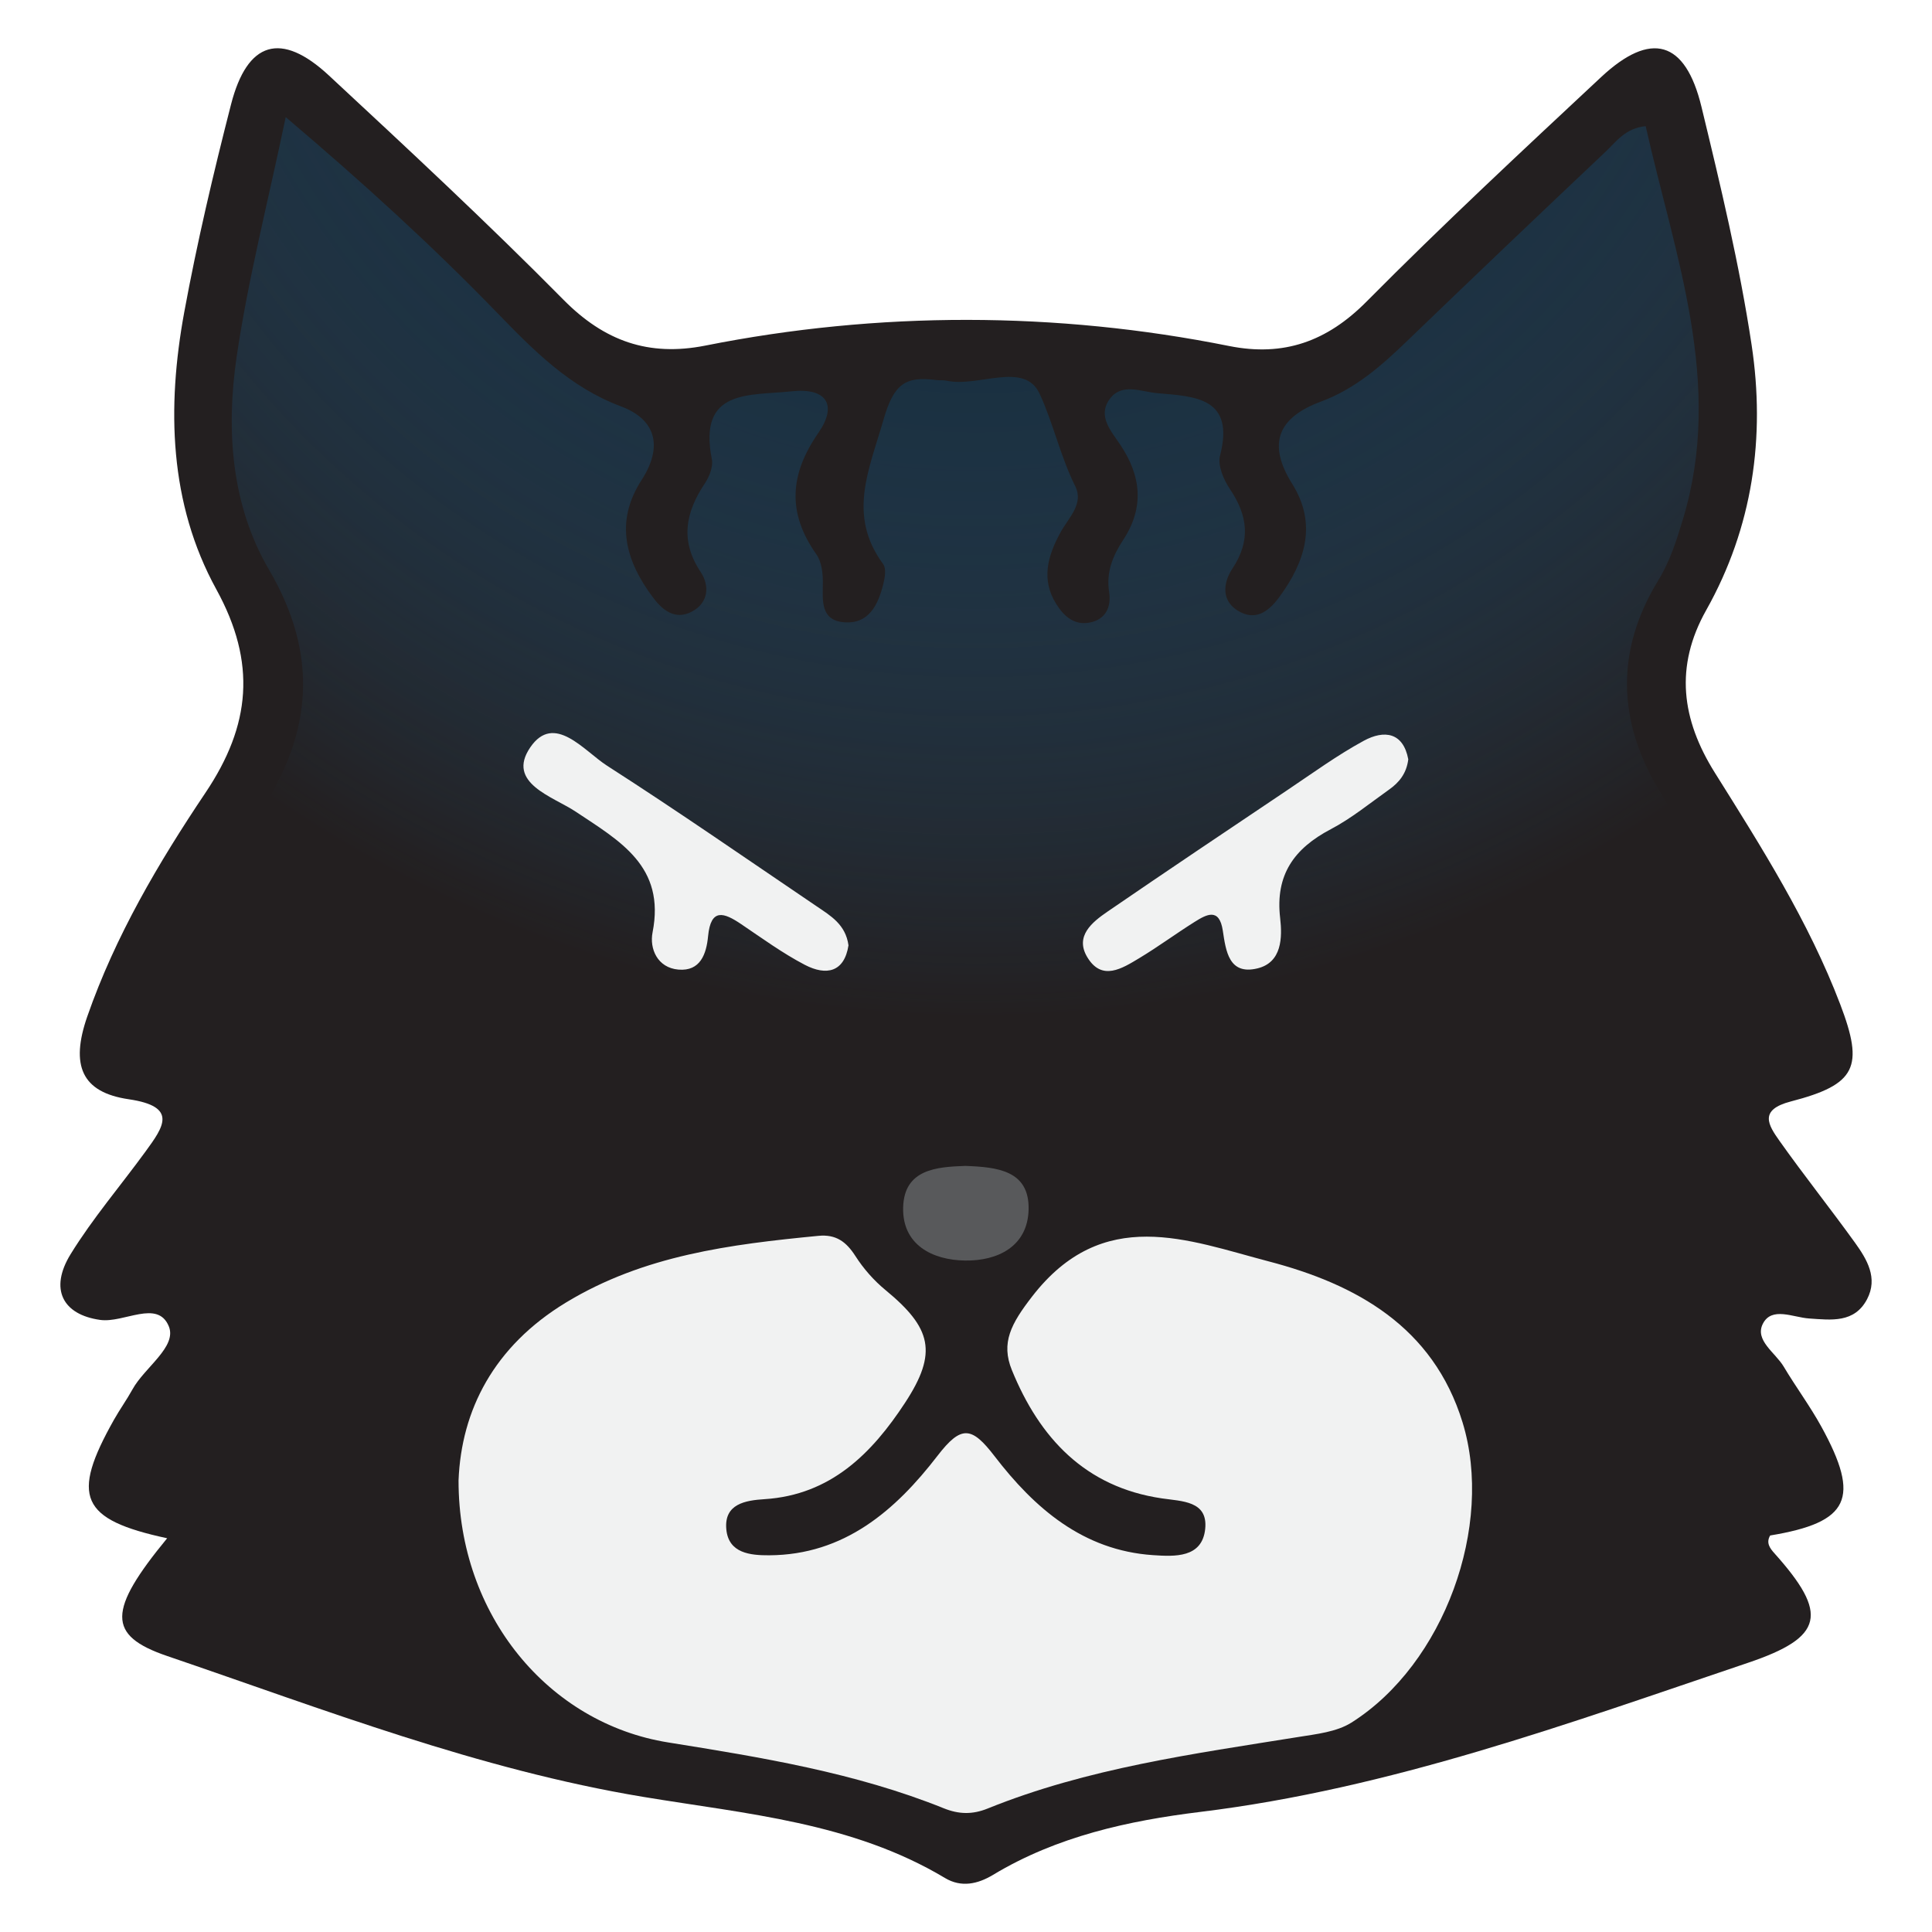
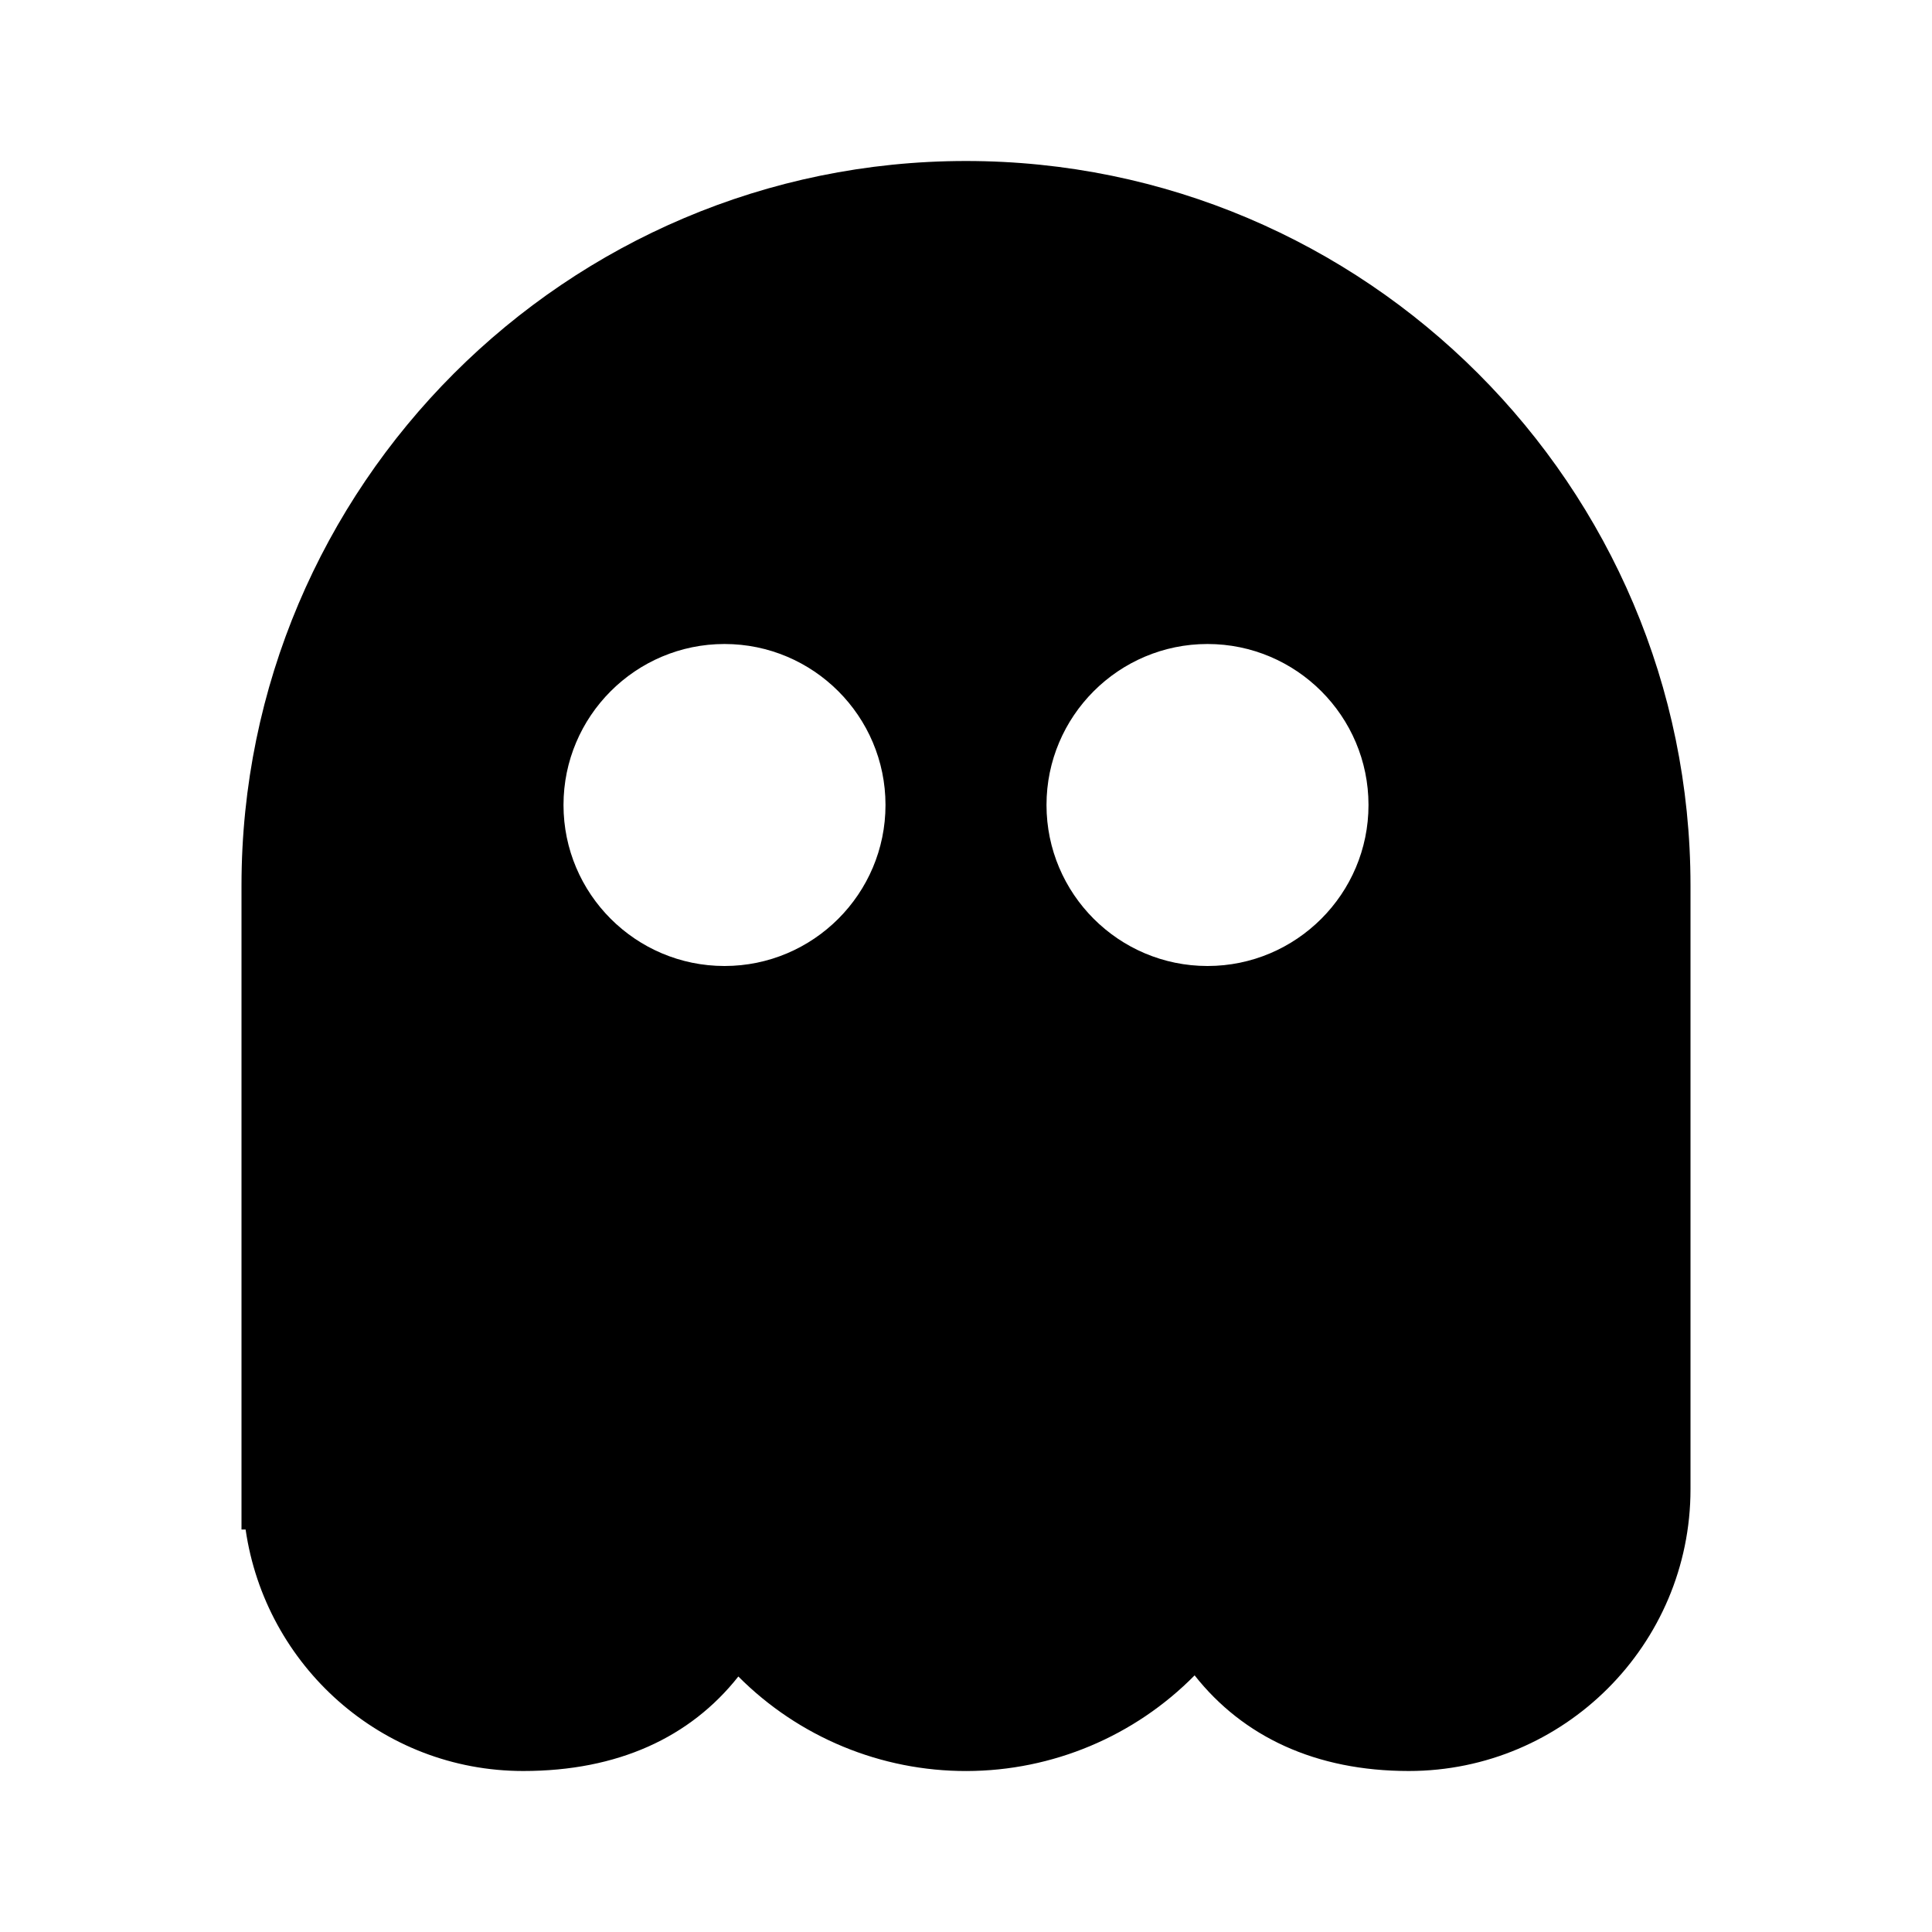
- <svg xmlns="http://www.w3.org/2000/svg" viewBox="0 0 64 64">
-   <path fill="#231f20" d="M61.451 41.169c-.818-1.136-1.692-2.232-2.501-3.374-.375-.529-.696-1.03.374-1.308 2.171-.563 2.428-1.139 1.637-3.215-1.044-2.74-2.607-5.206-4.154-7.674-1.106-1.763-1.338-3.517-.286-5.387 1.543-2.745 1.964-5.733 1.503-8.788-.4-2.652-1.029-5.276-1.661-7.886-.533-2.201-1.674-2.523-3.324-.983-2.62 2.447-5.247 4.891-7.77 7.436-1.315 1.327-2.749 1.831-4.548 1.473a44.259 44.259 0 0 0-17.36-.014c-1.869.369-3.337-.145-4.695-1.519-2.519-2.549-5.147-4.992-7.773-7.432-1.58-1.467-2.702-1.136-3.24.962-.584 2.278-1.125 4.572-1.55 6.883-.579 3.152-.502 6.331 1.063 9.18 1.337 2.433 1.14 4.502-.357 6.734-1.559 2.323-2.988 4.747-3.917 7.413-.565 1.622-.19 2.515 1.371 2.744 1.649.242 1.148.921.556 1.734-.824 1.131-1.742 2.203-2.475 3.39-.722 1.168-.264 2.014.976 2.186.786.109 1.902-.688 2.272.212.279.678-.803 1.36-1.203 2.088-.189.343-.42.663-.612 1.004-1.437 2.55-1.122 3.308 1.76 3.929-1.969 2.395-2 3.219-.001 3.9 5.191 1.769 10.318 3.762 15.772 4.667 3.415.566 6.919.844 9.997 2.688.538.322 1.084.201 1.593-.106 2.114-1.274 4.478-1.792 6.87-2.085 6.288-.769 12.187-2.93 18.129-4.936 2.532-.854 2.677-1.626.884-3.629-.15-.167-.286-.348-.142-.591 2.623-.434 3.004-1.223 1.697-3.603-.377-.686-.848-1.318-1.249-1.992-.275-.462-.969-.871-.69-1.419.293-.576 1.001-.211 1.527-.175.741.051 1.507.158 1.926-.64.366-.699-.003-1.317-.399-1.867z" />
-   <path fill="#f1f2f2" d="M44.77 57.062c-.492.311-1.16.381-1.76.478-3.485.559-6.989 1.034-10.293 2.37-.505.204-.954.193-1.453-.008-2.934-1.182-6.033-1.685-9.133-2.182-3.958-.635-6.944-4.207-6.941-8.677.09-2.329 1.171-4.444 3.552-5.891 2.586-1.572 5.457-1.931 8.368-2.213.585-.057.923.196 1.227.67.267.417.611.809.994 1.124 1.53 1.26 1.739 2.073.652 3.733-1.099 1.678-2.464 3.057-4.659 3.196-.628.04-1.342.154-1.264.997.074.798.799.865 1.42.862 2.489-.012 4.185-1.489 5.576-3.296.79-1.026 1.134-.972 1.891.014 1.317 1.716 2.929 3.122 5.248 3.277.715.048 1.631.099 1.729-.872.094-.928-.771-.91-1.435-1.008-2.543-.374-4.053-2.003-4.969-4.249-.37-.907-.025-1.538.666-2.433 2.35-3.046 5.174-1.867 7.845-1.168 2.875.752 5.443 2.153 6.419 5.335 1.048 3.416-.61 8.002-3.68 9.941z" />
-   <path fill="#58595b" d="M29.918 39.997c.033-1.273 1.122-1.341 2.057-1.375 1.054.039 2.124.146 2.099 1.436-.024 1.234-1.028 1.716-2.108 1.699-1.077-.016-2.08-.518-2.048-1.76z" />
-   <radialGradient id="a" cx="32.333" cy="-7.667" r="41.382" gradientUnits="userSpaceOnUse">
-     <stop offset="0" />
-     <stop offset="1" stop-color="#2484c6" stop-opacity="0" />
-   </radialGradient>
-   <path fill="url(#a)" d="M58.48 41.533c-2.945.289-3.409 1.26-1.757 3.708.564.836 1.162 1.649 1.703 2.499.45.708.217 1.034-.62.945-.389-.041-.786-.092-1.172-.057-1.416.13-1.843 1.024-1.062 2.185.125.185.28.35.425.52 1.622 1.903 1.622 1.9-.878 2.698-2.105.673-4.208 1.353-6.645 2.137.813-1.629 1.549-2.813 1.899-4.186 1.129-4.433-.609-8.471-4.579-10.703-2.514-1.414-5.242-1.913-8.053-2.143-.975-.08-1.757-.324-2.469-1.148-1.58-1.828-4.884-1.873-6.472-.076-.755.854-1.564 1.146-2.605 1.233-2.693.226-5.317.683-7.749 2.003-4.92 2.672-6.596 8.29-3.894 13.235.256.468.748.838.667 1.727-2.757-.911-5.448-1.796-8.135-2.693-.511-.171-.557-.503-.207-.89.414-.457.854-.89 1.255-1.357.438-.51.947-1.04.586-1.788-.344-.713-1.038-.749-1.731-.779-.531-.023-1.26.431-1.547-.14-.299-.595.377-1.104.695-1.608.507-.805 1.131-1.54 1.596-2.367.985-1.751.432-2.728-1.579-2.934-.363-.037-.862.183-1.047-.269-.172-.422.286-.681.491-.998.546-.845 1.207-1.635 1.628-2.537.718-1.539.212-2.643-1.453-3.021-1.121-.255-1.02-.731-.666-1.522.985-2.207 2.2-4.289 3.519-6.305 1.728-2.643 1.935-5.213.285-8.034-1.249-2.134-1.425-4.622-1.072-7.034.378-2.582 1.036-5.123 1.628-7.954 2.591 2.197 4.852 4.262 6.989 6.466 1.21 1.248 2.41 2.477 4.113 3.114 1.197.448 1.383 1.364.687 2.441-.899 1.392-.532 2.675.374 3.887.311.416.73.769 1.29.473.563-.297.587-.869.295-1.308-.697-1.049-.502-1.984.141-2.948.148-.221.275-.551.227-.793-.469-2.351 1.261-2.098 2.636-2.249 1.172-.128 1.53.457.895 1.373-.955 1.378-1.041 2.654-.067 4.029.175.248.217.634.213.955-.008.582-.075 1.224.692 1.292.834.074 1.139-.579 1.311-1.266.052-.21.102-.511-.003-.656-1.192-1.623-.474-3.106.008-4.784.341-1.189.723-1.452 1.75-1.316.111.015.227-.004.335.02 1.052.235 2.576-.661 3.086.43.444.948.686 2.069 1.183 3.069.29.584-.227 1.046-.489 1.527-.422.773-.656 1.559-.136 2.381.252.399.593.704 1.102.606.541-.104.719-.525.644-1.013-.103-.662.124-1.203.471-1.733.698-1.066.593-2.107-.099-3.141-.304-.454-.766-.951-.353-1.517.402-.55 1.04-.241 1.571-.195 1.246.109 2.585.135 2.084 2.071-.083.322.117.792.325 1.101.594.882.703 1.705.086 2.639-.322.488-.386 1.115.273 1.447.555.279.971-.081 1.283-.508.85-1.163 1.26-2.41.425-3.744-.843-1.346-.46-2.204.953-2.728 1.133-.42 2.009-1.191 2.862-2.016a946.716 946.716 0 0 1 6.568-6.263c.354-.336.653-.777 1.325-.844.967 4.306 2.601 8.509 1.234 13.024-.211.698-.425 1.382-.813 2.016-1.426 2.329-1.36 4.669.04 6.99 1.331 2.206 2.715 4.381 3.796 6.73.421.914.738 1.568-.748 1.84-1.528.279-1.985 1.606-1.17 3.159.611 1.165 1.428 2.223 2.188 3.381-.272.106-.413.199-.562.214z" />
-   <path fill="#f1f2f2" d="M45.175 24.54c-.879.478-1.694 1.073-2.528 1.632-1.991 1.336-3.983 2.672-5.96 4.027-.512.351-1.083.81-.674 1.501.485.819 1.16.381 1.735.035.62-.374 1.205-.806 1.819-1.192.402-.253.823-.486.94.285.102.673.199 1.481 1.148 1.251.813-.197.826-1.025.751-1.674-.165-1.428.467-2.3 1.677-2.936.686-.36 1.299-.864 1.935-1.315.326-.231.575-.528.633-1.001-.167-.892-.793-.984-1.476-.613zm-18.117 5.486c-2.31-1.564-4.603-3.156-6.95-4.662-.762-.489-1.75-1.769-2.544-.604-.804 1.18.757 1.628 1.502 2.124 1.468.978 2.983 1.808 2.551 4.003-.106.539.16 1.172.856 1.232.729.063.927-.52.983-1.105.09-.941.525-.786 1.093-.403.694.468 1.375.966 2.113 1.351.71.369 1.306.246 1.445-.646-.093-.689-.59-.979-1.049-1.29z" />
+ <svg xmlns="http://www.w3.org/2000/svg" width="24" height="24" viewBox="0 0 24 24" style="fill: rgba(0, 0, 0, 1);transform: ;msFilter:;">
+   <path d="M3 11v8h.051c.245 1.692 1.69 3 3.449 3 1.174 0 2.074-.417 2.672-1.174a3.99 3.99 0 0 0 5.668-.014c.601.762 1.504 1.188 2.66 1.188 1.93 0 3.5-1.57 3.5-3.5V11c0-4.962-4.037-9-9-9s-9 4.038-9 9zm6 1c-1.103 0-2-.897-2-2s.897-2 2-2 2 .897 2 2-.897 2-2 2zm6-4c1.103 0 2 .897 2 2s-.897 2-2 2-2-.897-2-2 .897-2 2-2z" />
</svg>
